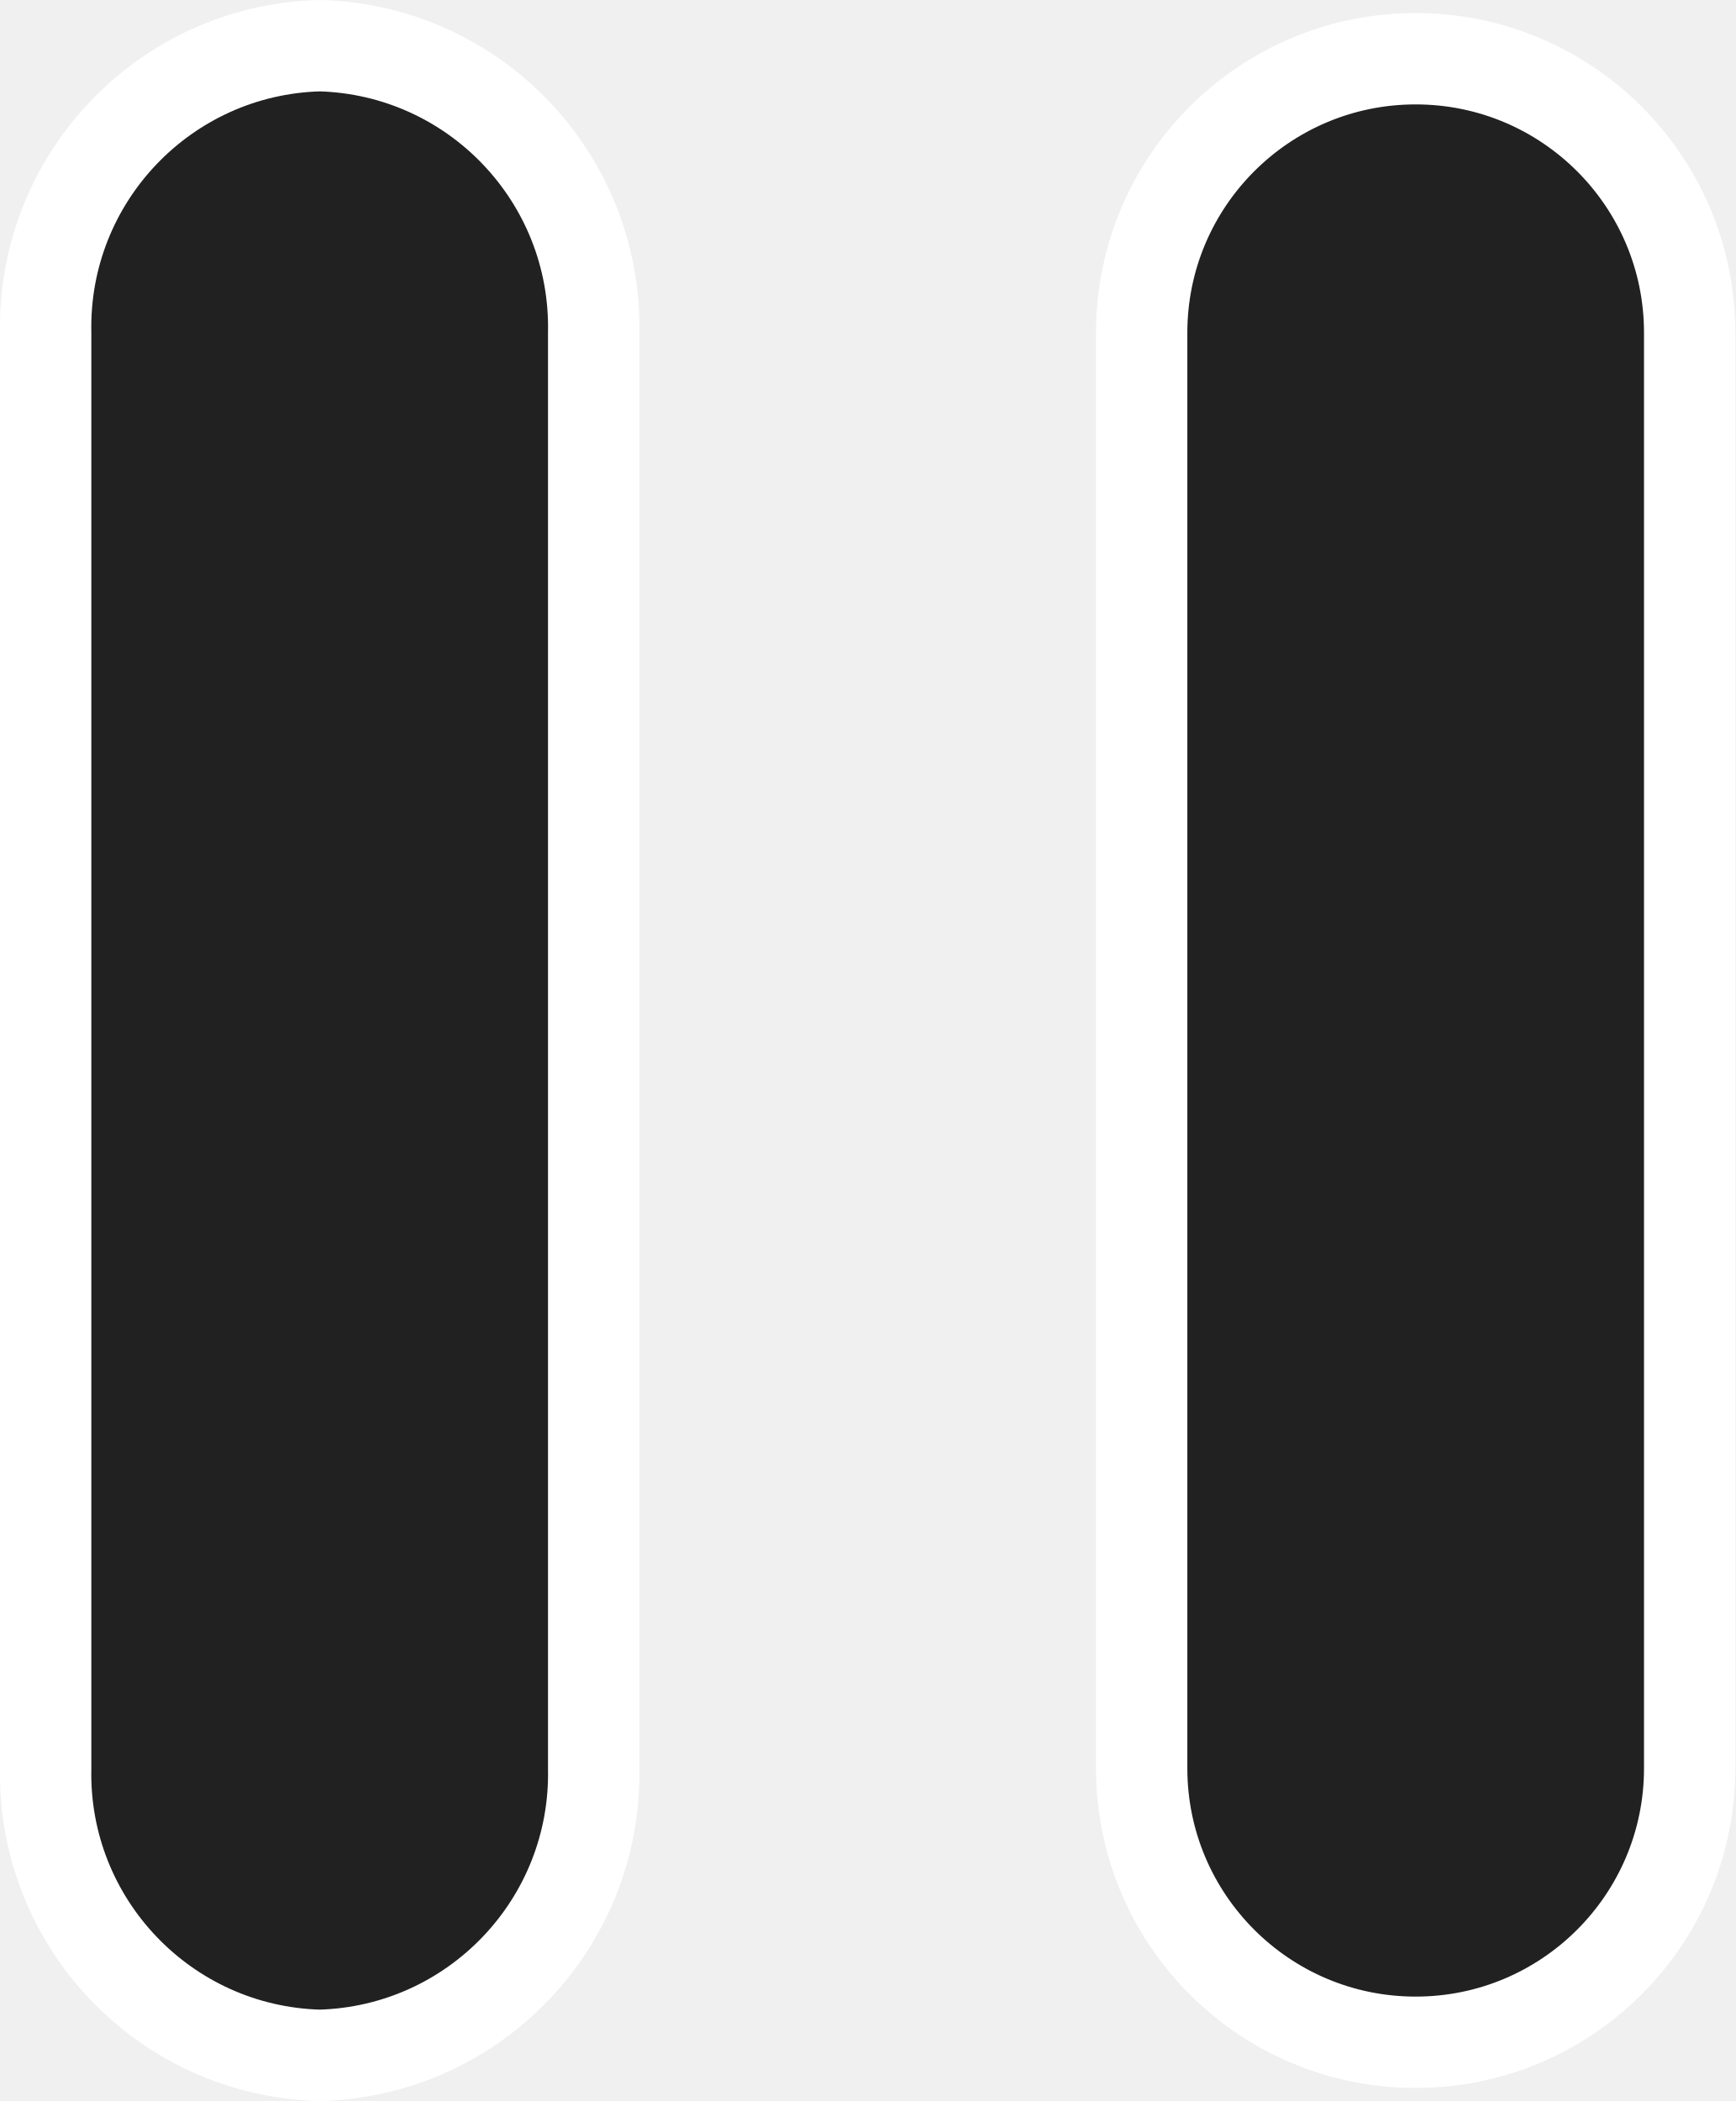
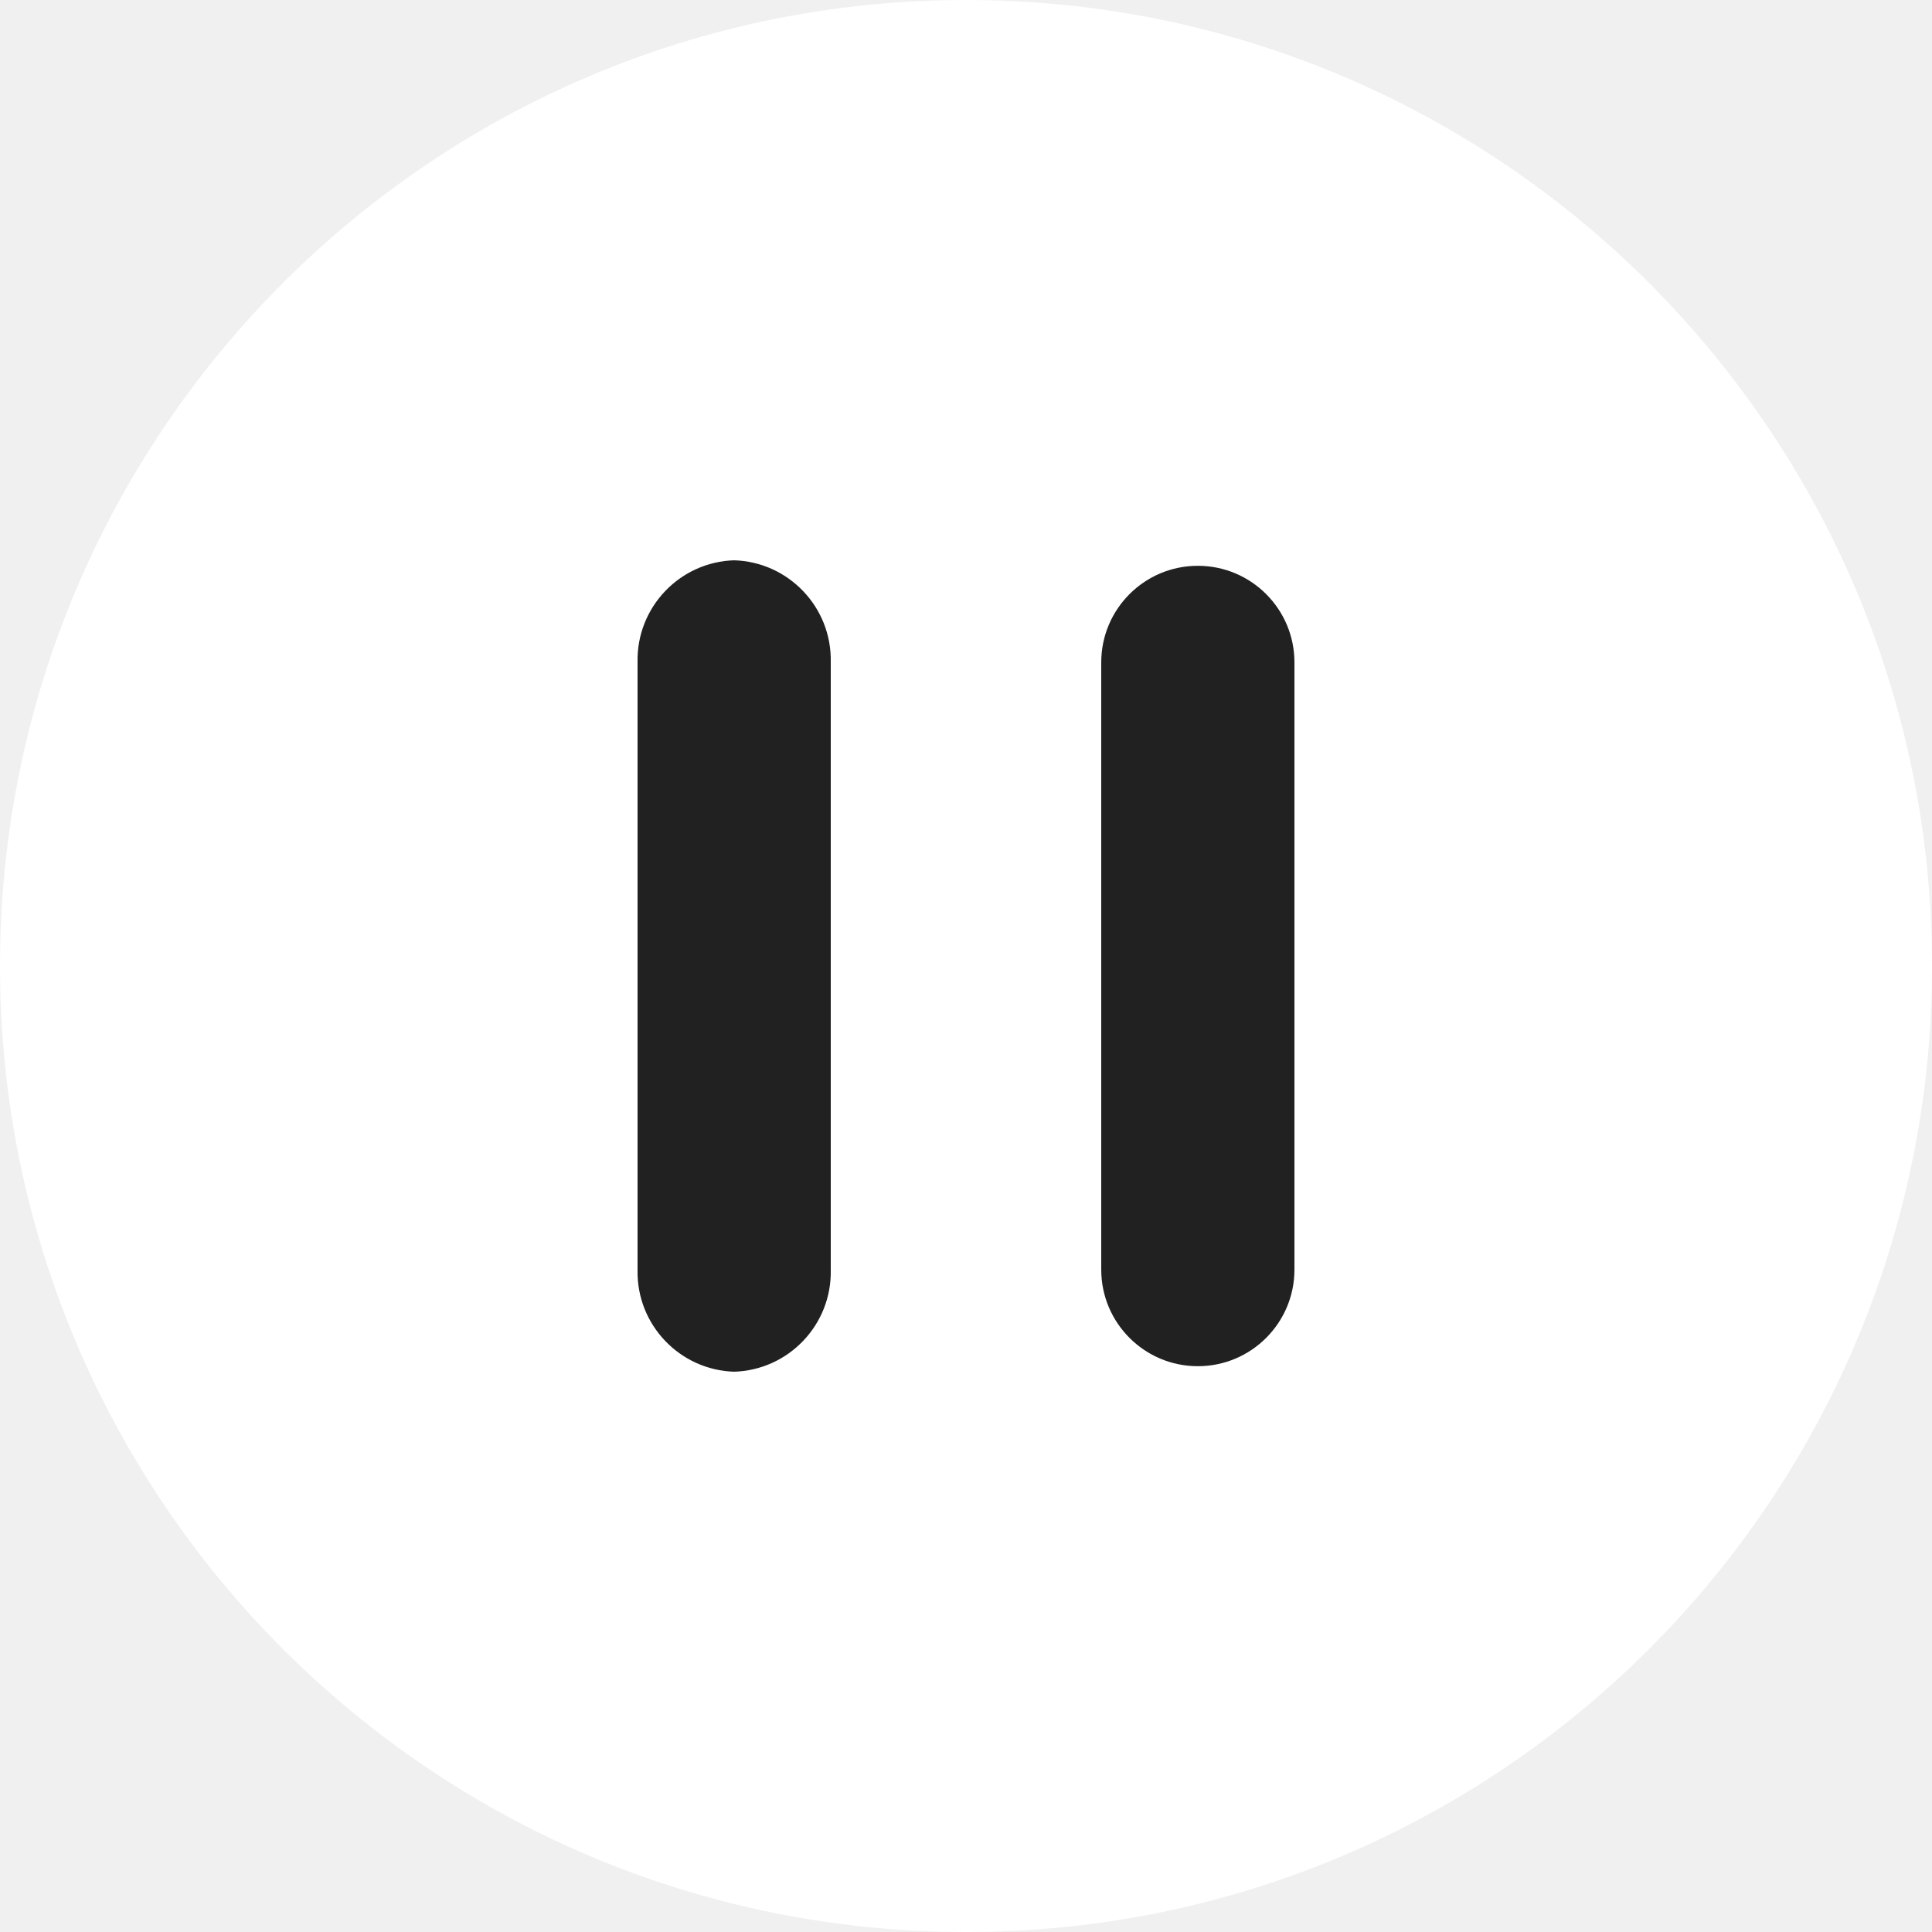
- <svg xmlns="http://www.w3.org/2000/svg" width="19" height="23" viewBox="0 0 19 23">
-   <path id="round-pause-24px" d="M9,27a3.083,3.083,0,0,0,3-3.143V8.143A3.083,3.083,0,0,0,9,5,3.083,3.083,0,0,0,6,8.143V23.857A3.083,3.083,0,0,0,9,27ZM18,8.143V23.857a3,3,0,1,0,6,0V8.143a3,3,0,1,0-6,0Z" transform="translate(-5.5 -4.5)" fill="#212121" stroke="#fff" stroke-width="1" />
+ <svg xmlns="http://www.w3.org/2000/svg" width="50" height="50" viewBox="0 0 50 50">
+   <g id="Group_256" data-name="Group 256" transform="translate(-18005 568)">
+     <circle id="Ellipse_25" data-name="Ellipse 25" cx="25" cy="25" r="25" transform="translate(18005 -568)" fill="#fff" />
+     <path id="round-pause-24px" d="M9,27a3.083,3.083,0,0,0,3-3.143V8.143A3.083,3.083,0,0,0,9,5,3.083,3.083,0,0,0,6,8.143V23.857A3.083,3.083,0,0,0,9,27ZM18,8.143V23.857a3,3,0,1,0,6,0V8.143a3,3,0,1,0-6,0Z" transform="translate(18015 -559)" fill="#212121" stroke="#fff" stroke-width="1" />
+   </g>
</svg>
